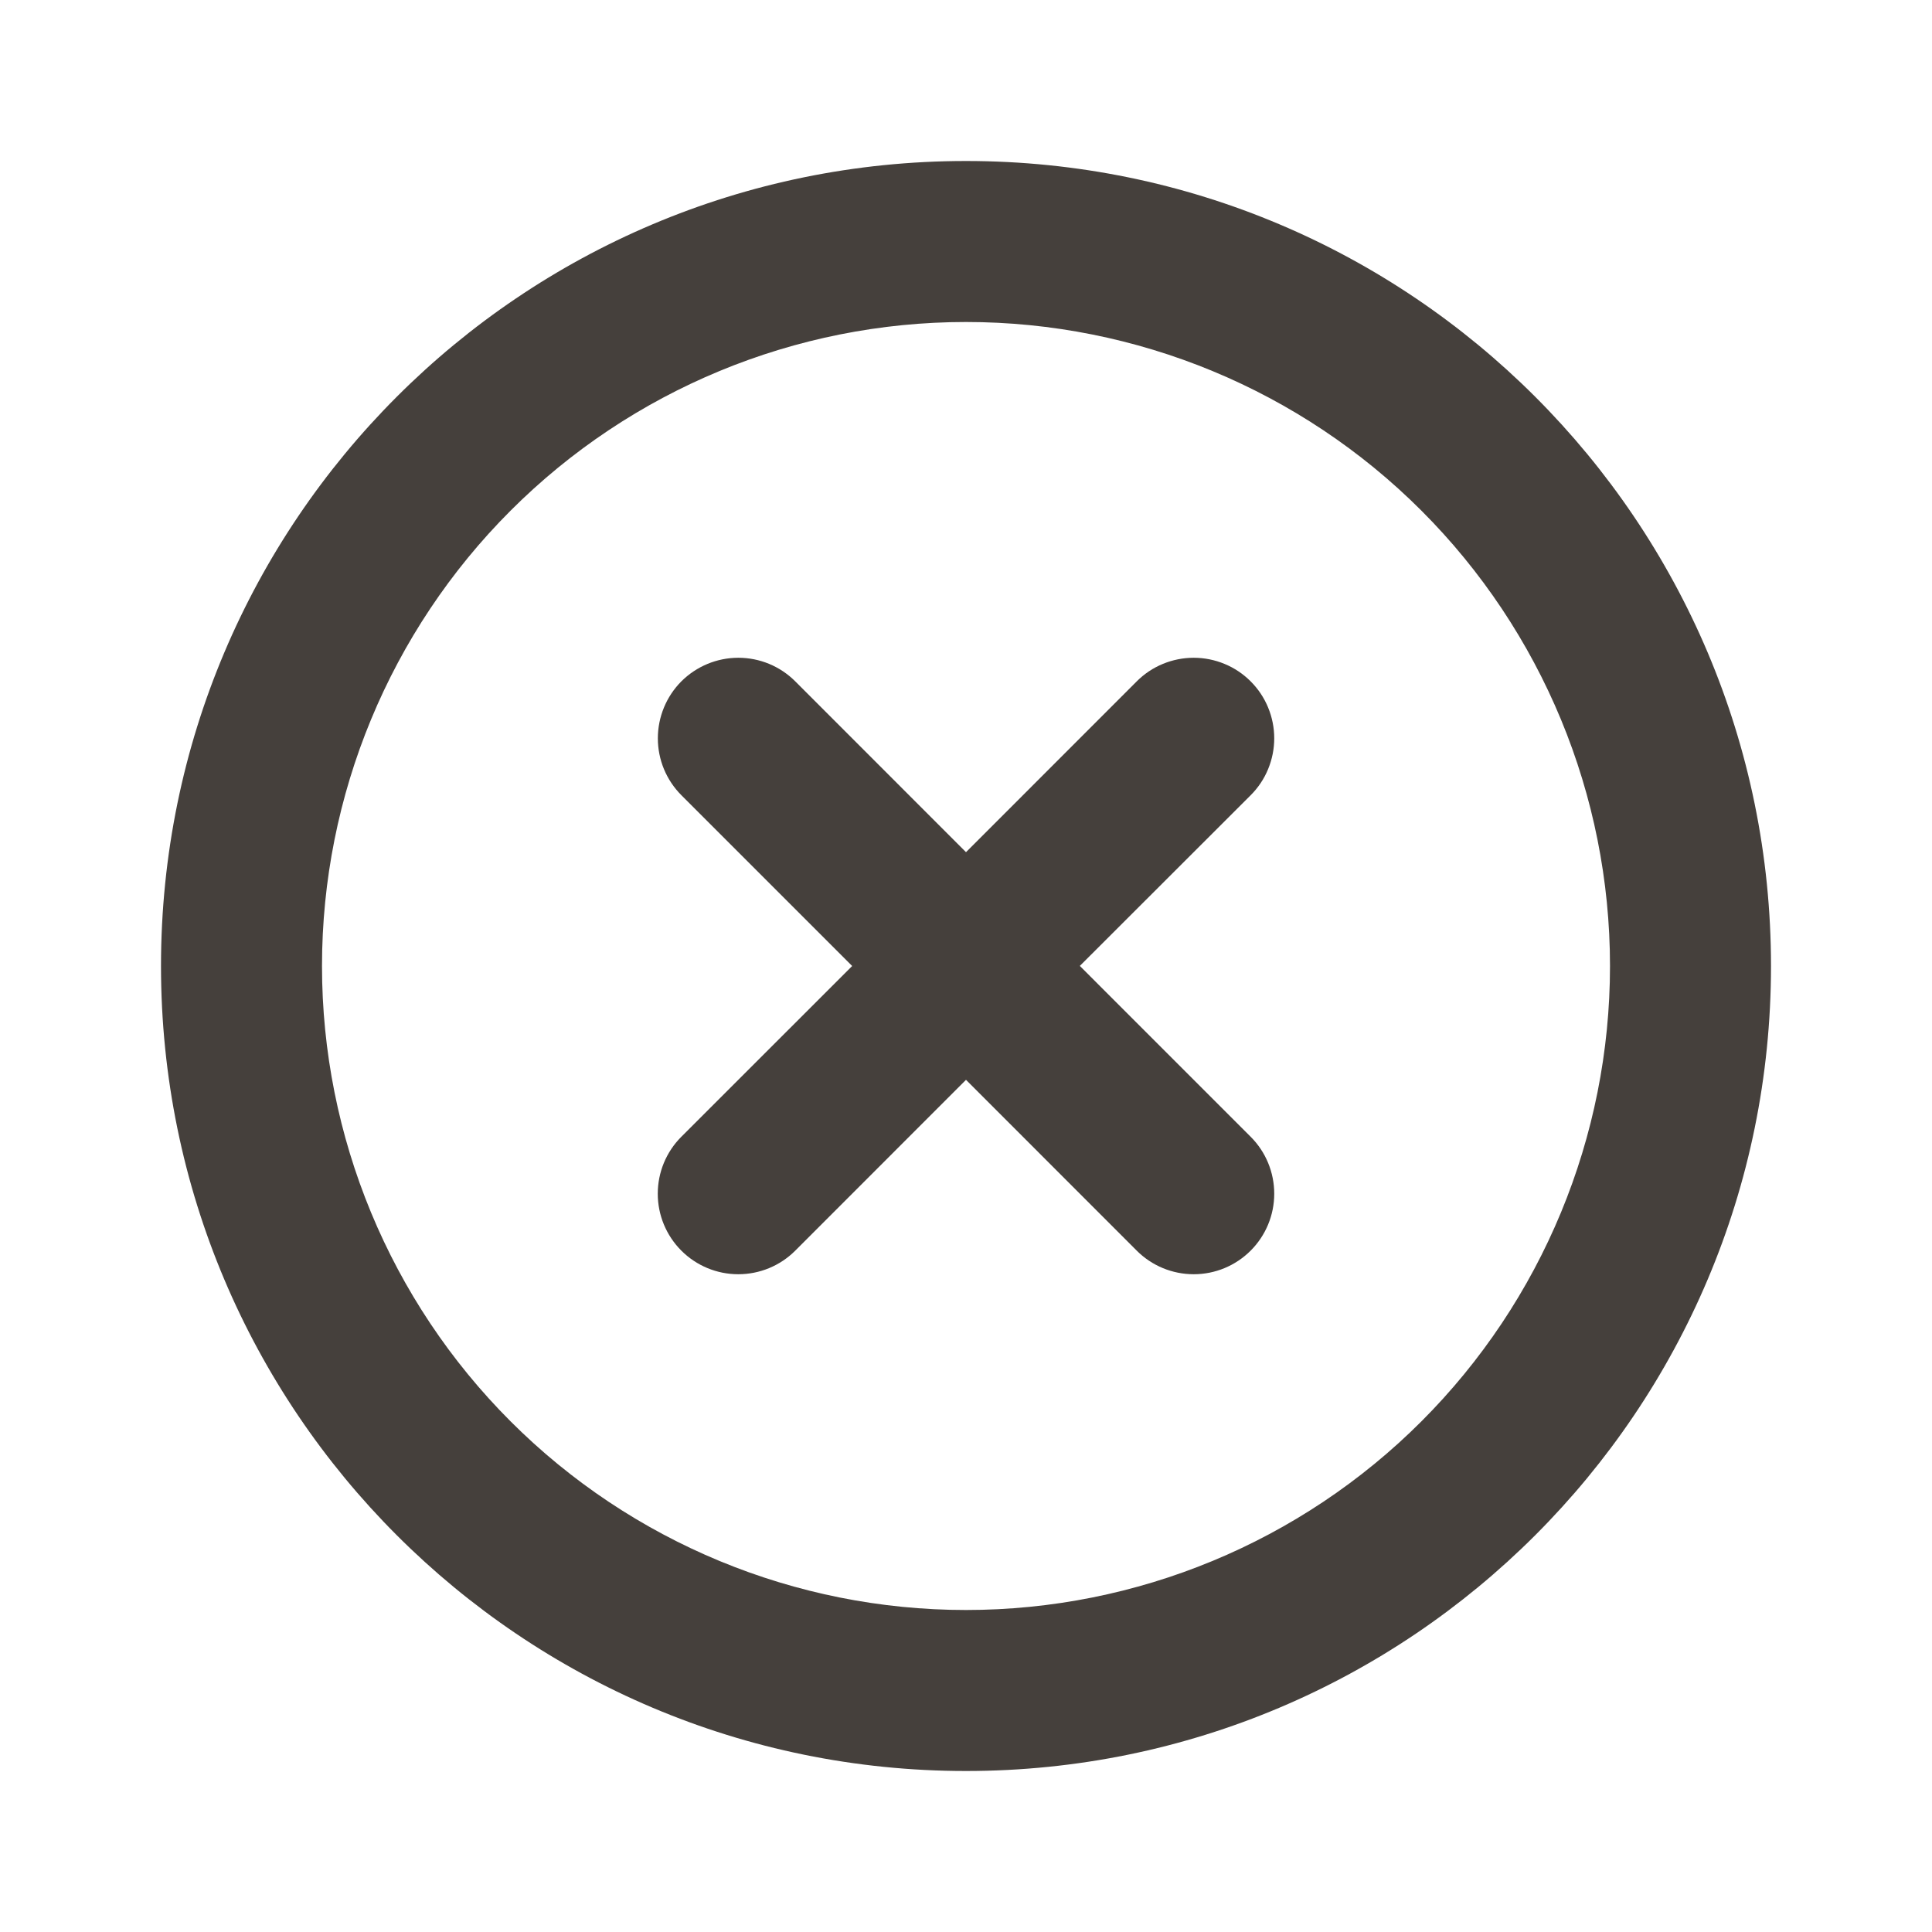
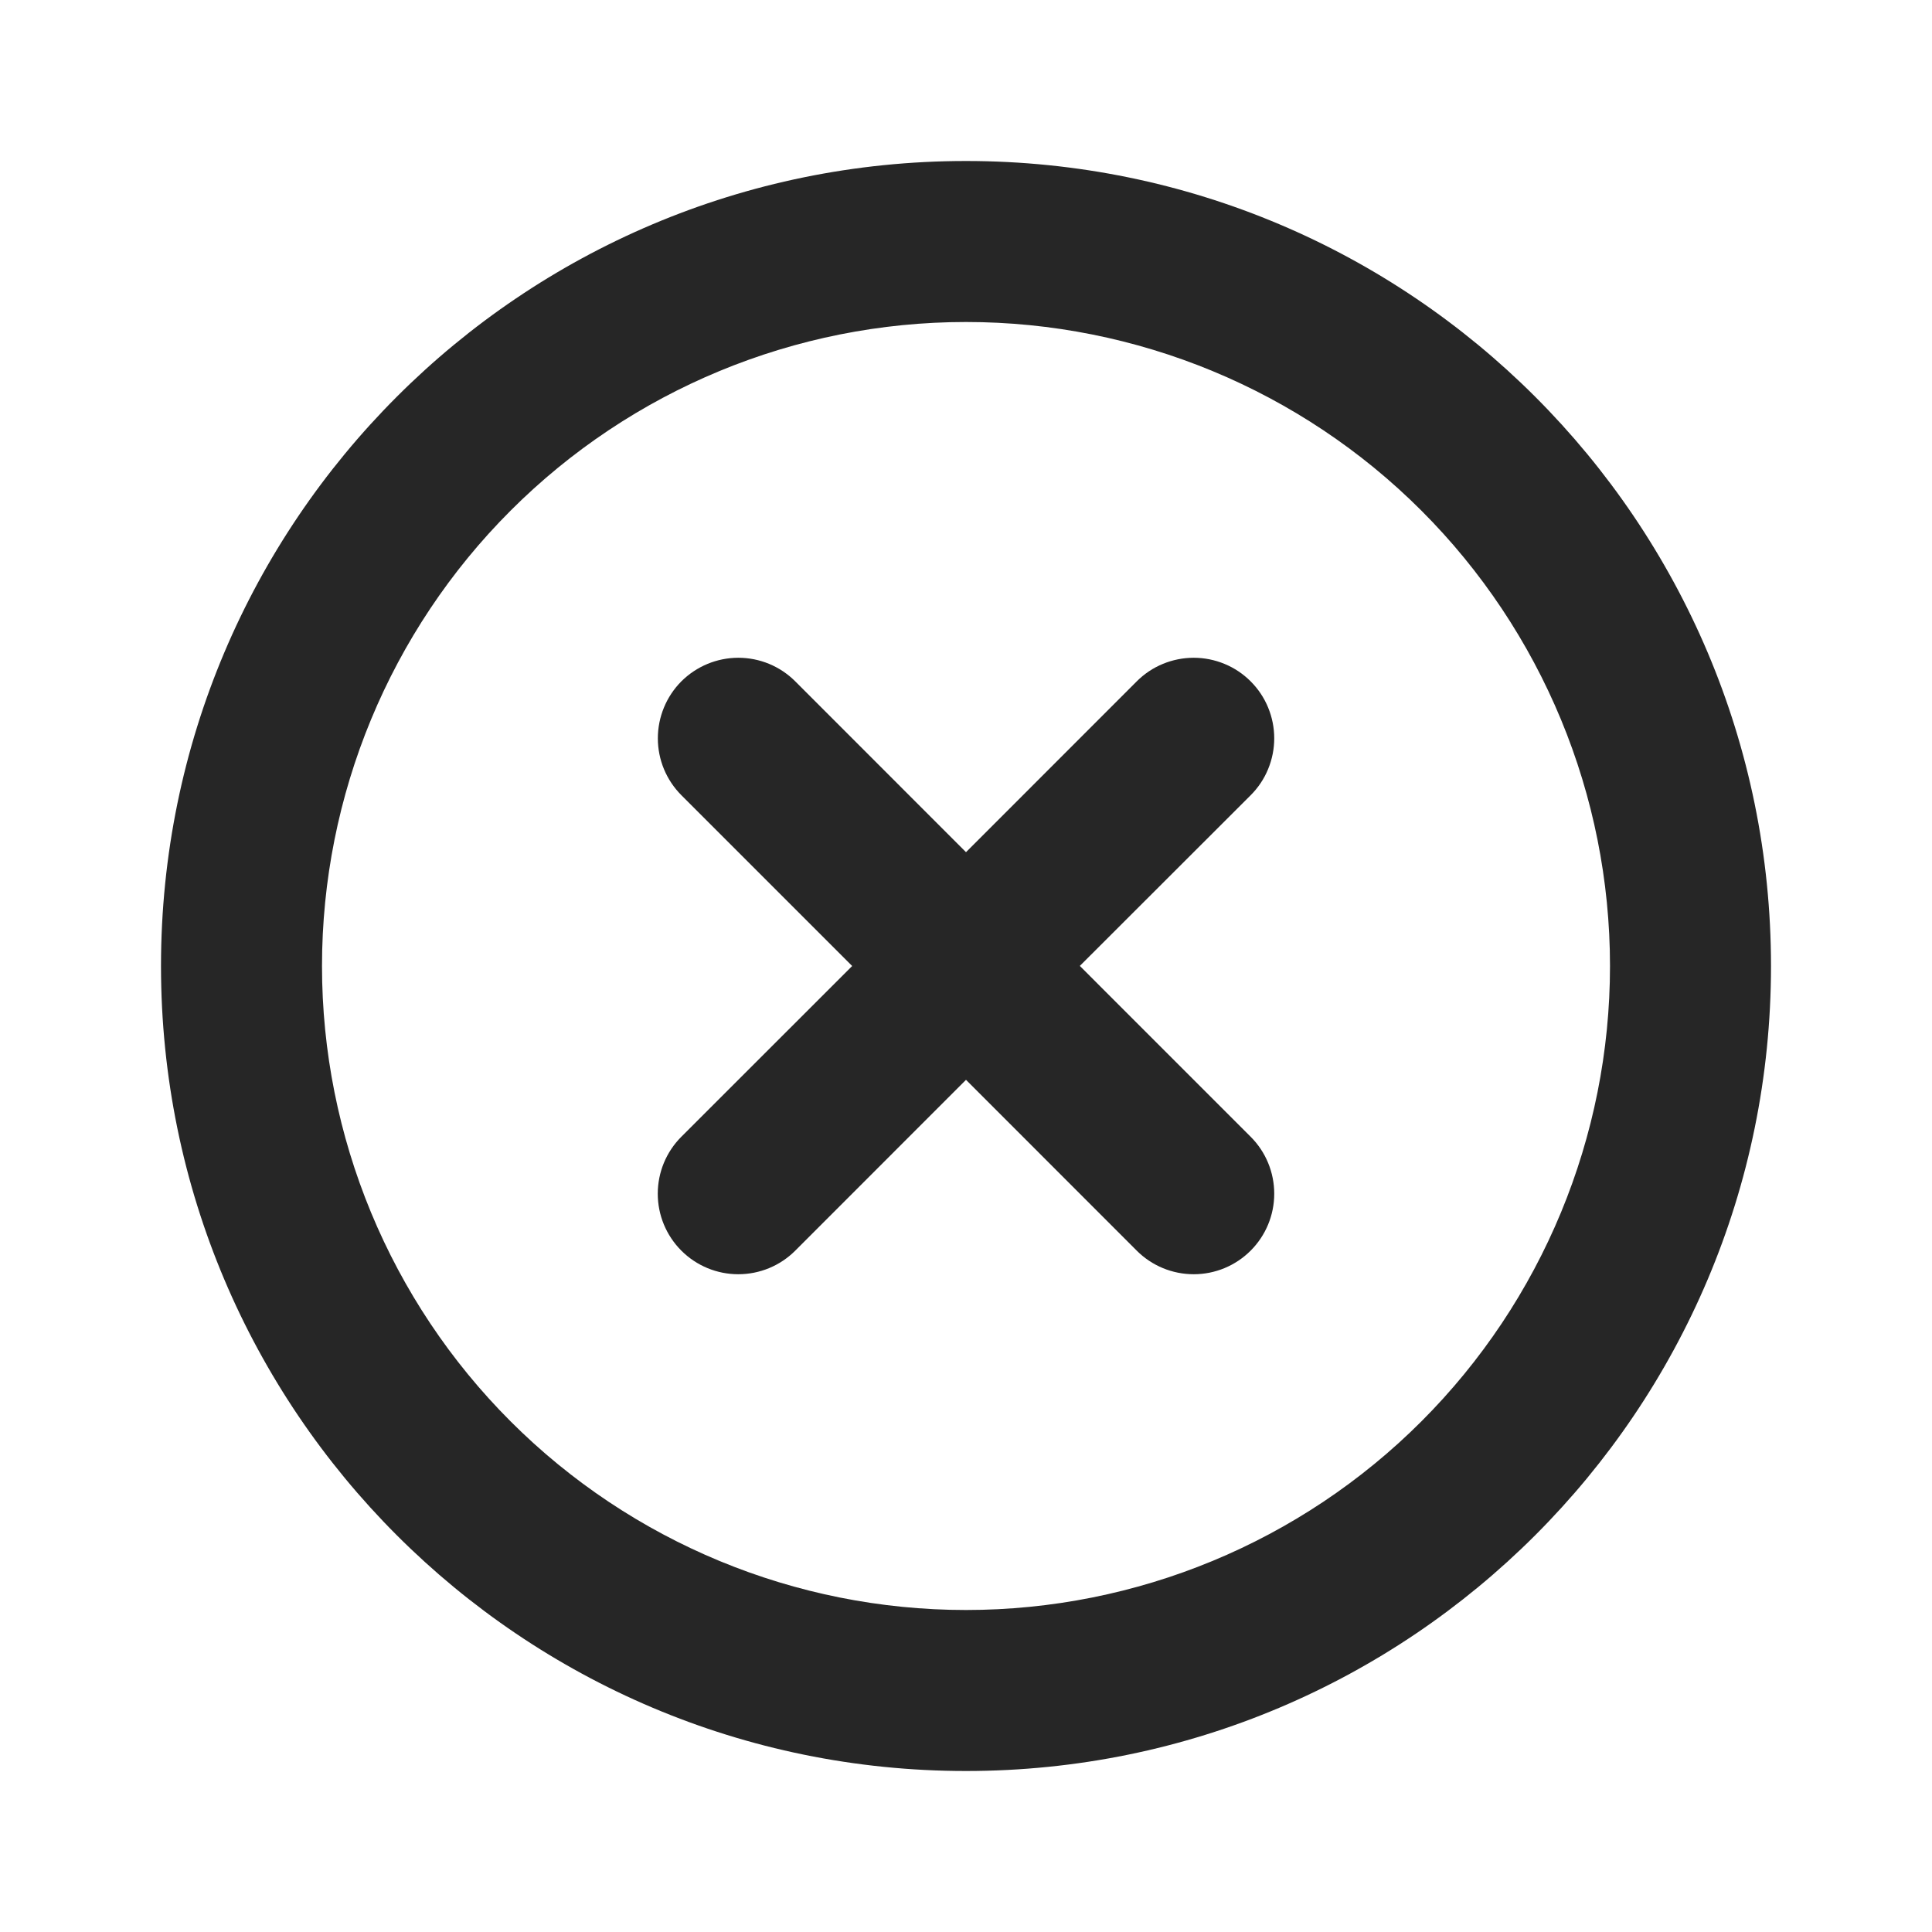
<svg xmlns="http://www.w3.org/2000/svg" width="24" height="24" viewBox="0 0 24 24" fill="none">
-   <path d="M12 2C17.523 2 22 6.477 22 12C22 17.523 17.523 22 12 22C6.477 22 2 17.523 2 12C2 6.477 6.477 2 12 2ZM12 4C9.878 4 7.843 4.843 6.343 6.343C4.843 7.843 4 9.878 4 12C4 14.122 4.843 16.157 6.343 17.657C7.843 19.157 9.878 20 12 20C14.122 20 16.157 19.157 17.657 17.657C19.157 16.157 20 14.122 20 12C20 9.878 19.157 7.843 17.657 6.343C16.157 4.843 14.122 4 12 4ZM9.879 8.464L12 10.586L14.121 8.464C14.214 8.371 14.324 8.297 14.446 8.247C14.567 8.197 14.697 8.171 14.829 8.171C14.96 8.171 15.09 8.197 15.211 8.247C15.333 8.297 15.443 8.371 15.536 8.464C15.629 8.557 15.703 8.667 15.753 8.789C15.803 8.91 15.829 9.04 15.829 9.171C15.829 9.303 15.803 9.433 15.753 9.554C15.703 9.676 15.629 9.786 15.536 9.879L13.414 11.999L15.536 14.121C15.724 14.309 15.829 14.563 15.829 14.829C15.829 15.094 15.724 15.348 15.536 15.536C15.348 15.724 15.094 15.829 14.829 15.829C14.563 15.829 14.309 15.724 14.121 15.536L12 13.414L9.879 15.536C9.691 15.724 9.437 15.829 9.171 15.829C8.906 15.829 8.652 15.724 8.464 15.536C8.276 15.348 8.171 15.094 8.171 14.829C8.171 14.563 8.276 14.309 8.464 14.121L10.586 12L8.465 9.879C8.277 9.691 8.172 9.437 8.172 9.172C8.172 8.907 8.277 8.652 8.464 8.464C8.652 8.277 8.906 8.171 9.172 8.171C9.437 8.171 9.691 8.276 9.879 8.464Z" fill="#251F1A" fill-opacity="0.85" />
+   <path d="M12 2C17.523 2 22 6.477 22 12C22 17.523 17.523 22 12 22C6.477 22 2 17.523 2 12C2 6.477 6.477 2 12 2ZM12 4C9.878 4 7.843 4.843 6.343 6.343C4.843 7.843 4 9.878 4 12C4 14.122 4.843 16.157 6.343 17.657C7.843 19.157 9.878 20 12 20C14.122 20 16.157 19.157 17.657 17.657C19.157 16.157 20 14.122 20 12C20 9.878 19.157 7.843 17.657 6.343C16.157 4.843 14.122 4 12 4ZM9.879 8.464L12 10.586L14.121 8.464C14.214 8.371 14.324 8.297 14.446 8.247C14.567 8.197 14.697 8.171 14.829 8.171C14.96 8.171 15.09 8.197 15.211 8.247C15.333 8.297 15.443 8.371 15.536 8.464C15.629 8.557 15.703 8.667 15.753 8.789C15.803 8.91 15.829 9.04 15.829 9.171C15.829 9.303 15.803 9.433 15.753 9.554C15.703 9.676 15.629 9.786 15.536 9.879L13.414 11.999L15.536 14.121C15.724 14.309 15.829 14.563 15.829 14.829C15.829 15.094 15.724 15.348 15.536 15.536C15.348 15.724 15.094 15.829 14.829 15.829C14.563 15.829 14.309 15.724 14.121 15.536L12 13.414L9.879 15.536C9.691 15.724 9.437 15.829 9.171 15.829C8.906 15.829 8.652 15.724 8.464 15.536C8.276 15.348 8.171 15.094 8.171 14.829C8.171 14.563 8.276 14.309 8.464 14.121L10.586 12L8.465 9.879C8.277 9.691 8.172 9.437 8.172 9.172C8.172 8.907 8.277 8.652 8.464 8.464C8.652 8.277 8.906 8.171 9.172 8.171C9.437 8.171 9.691 8.276 9.879 8.464Z" fill="black" fill-opacity="0.85" />
</svg>
